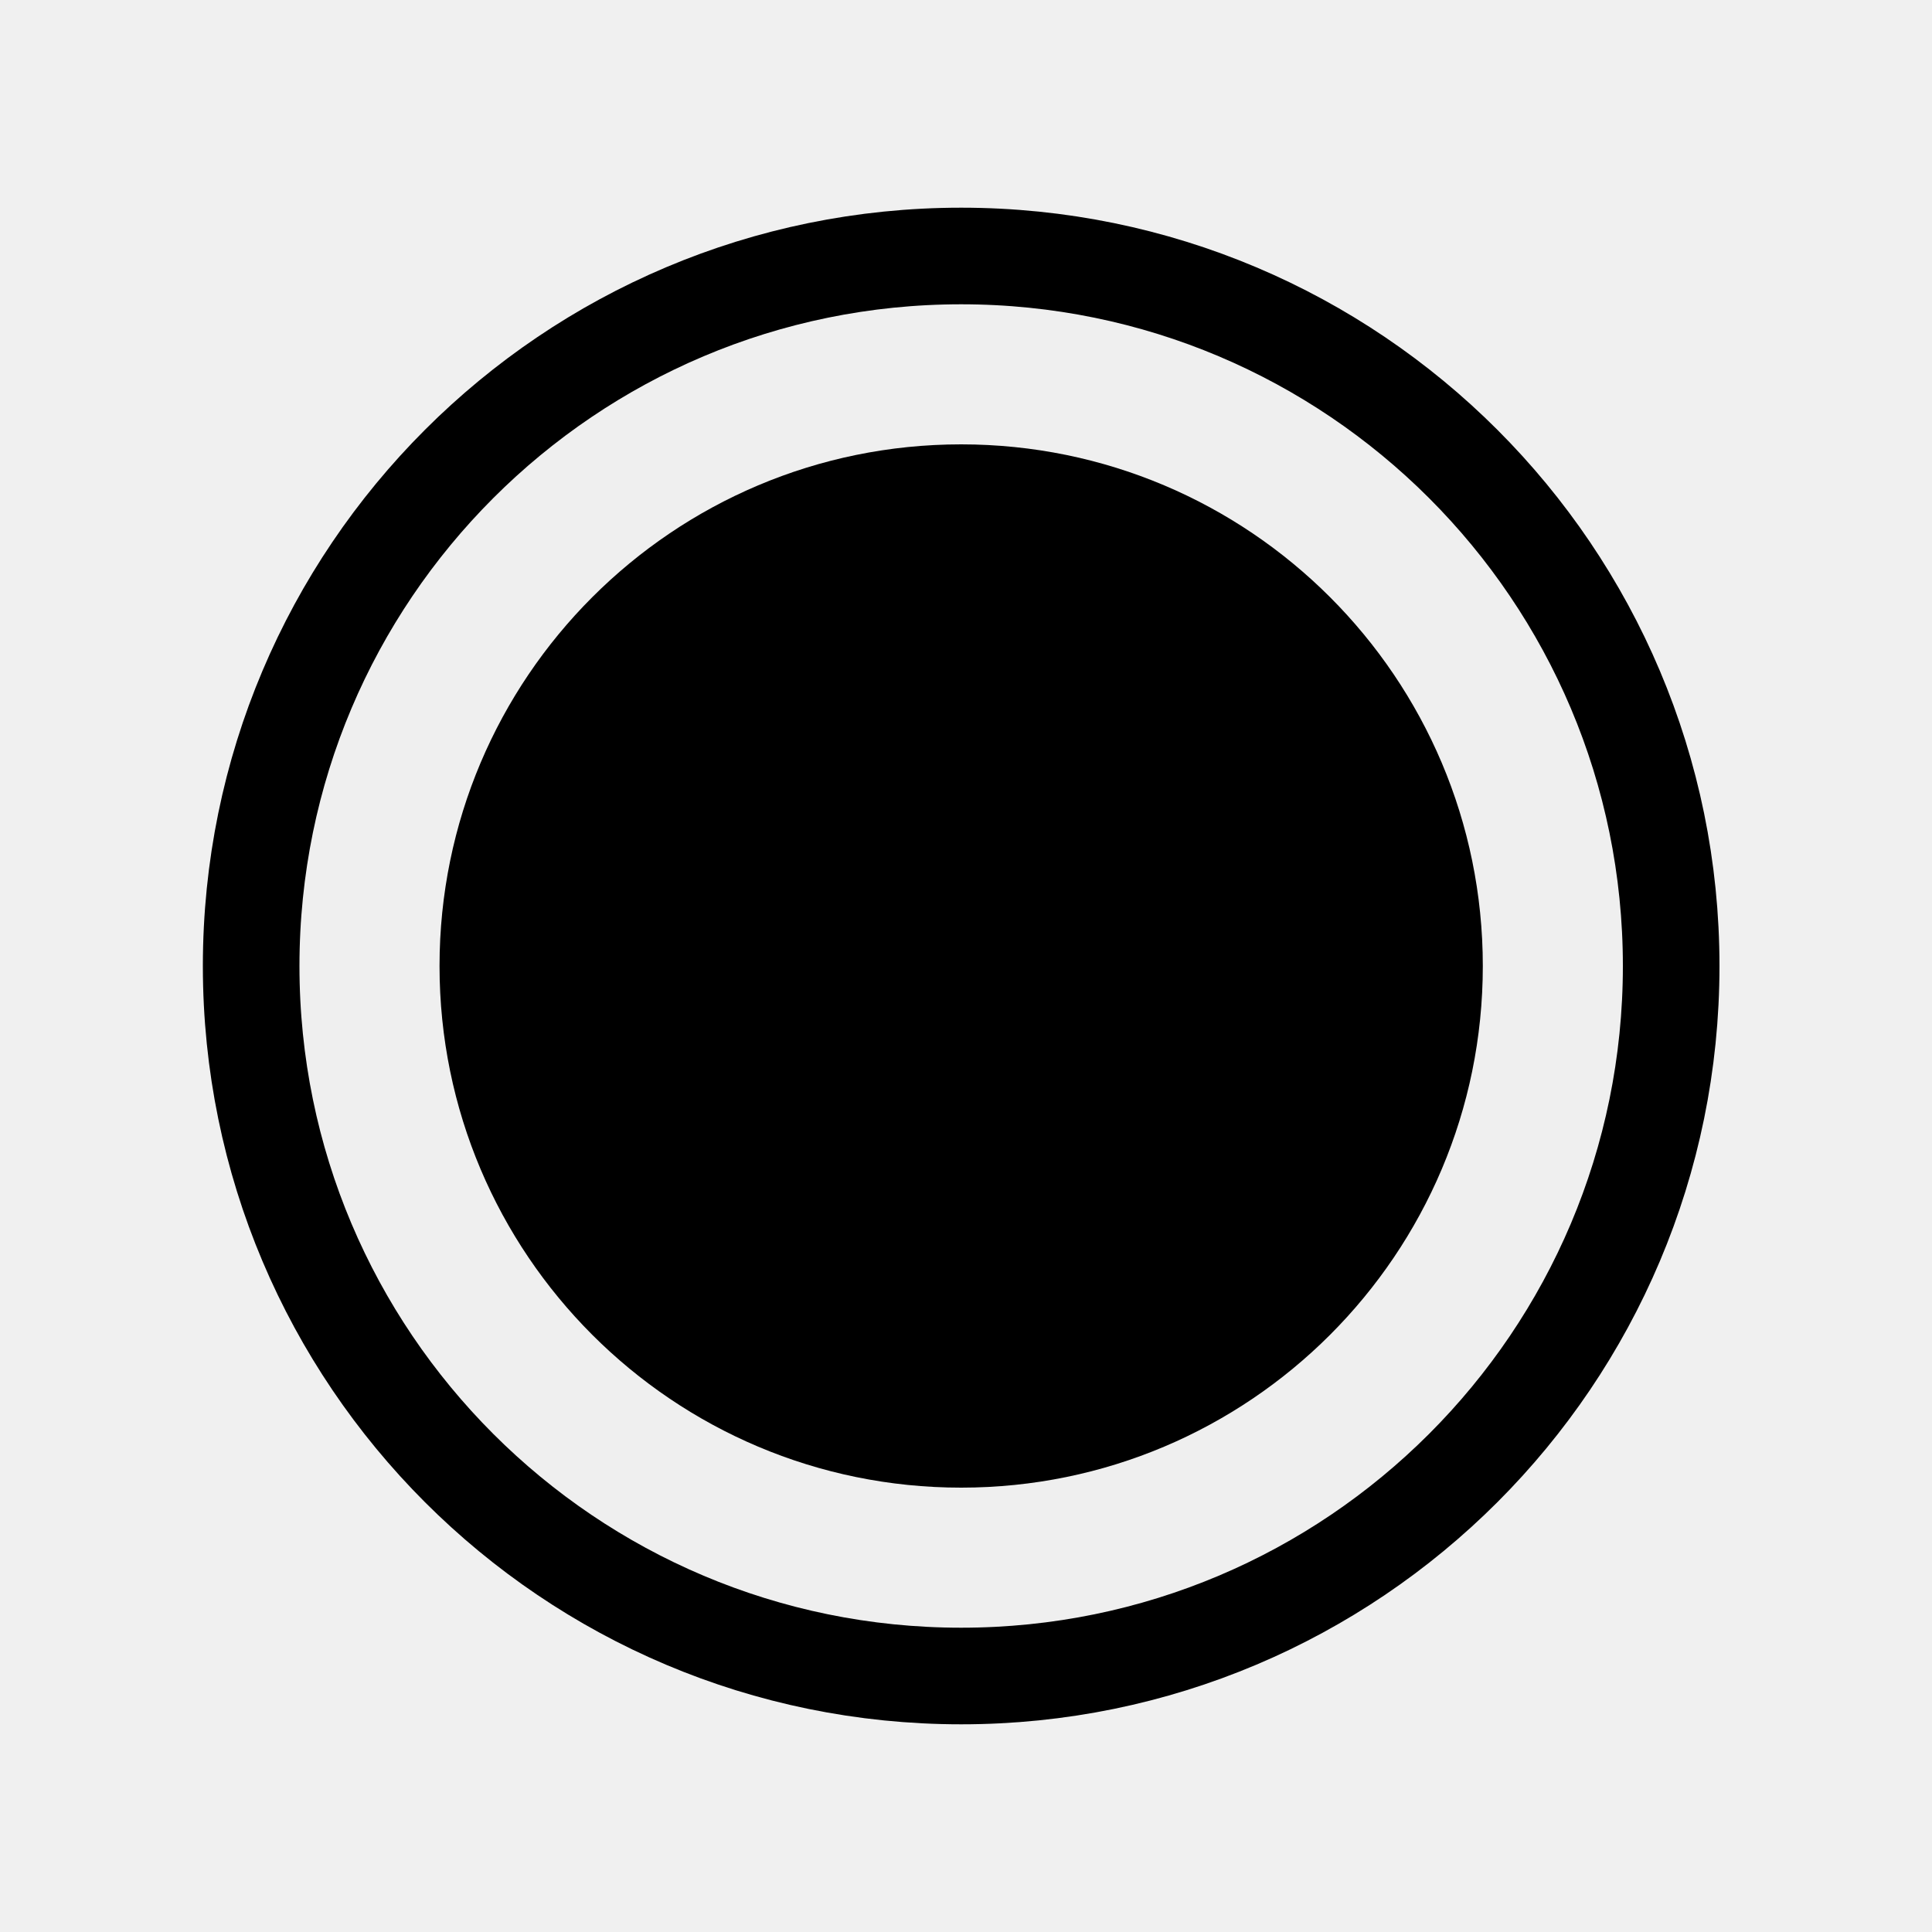
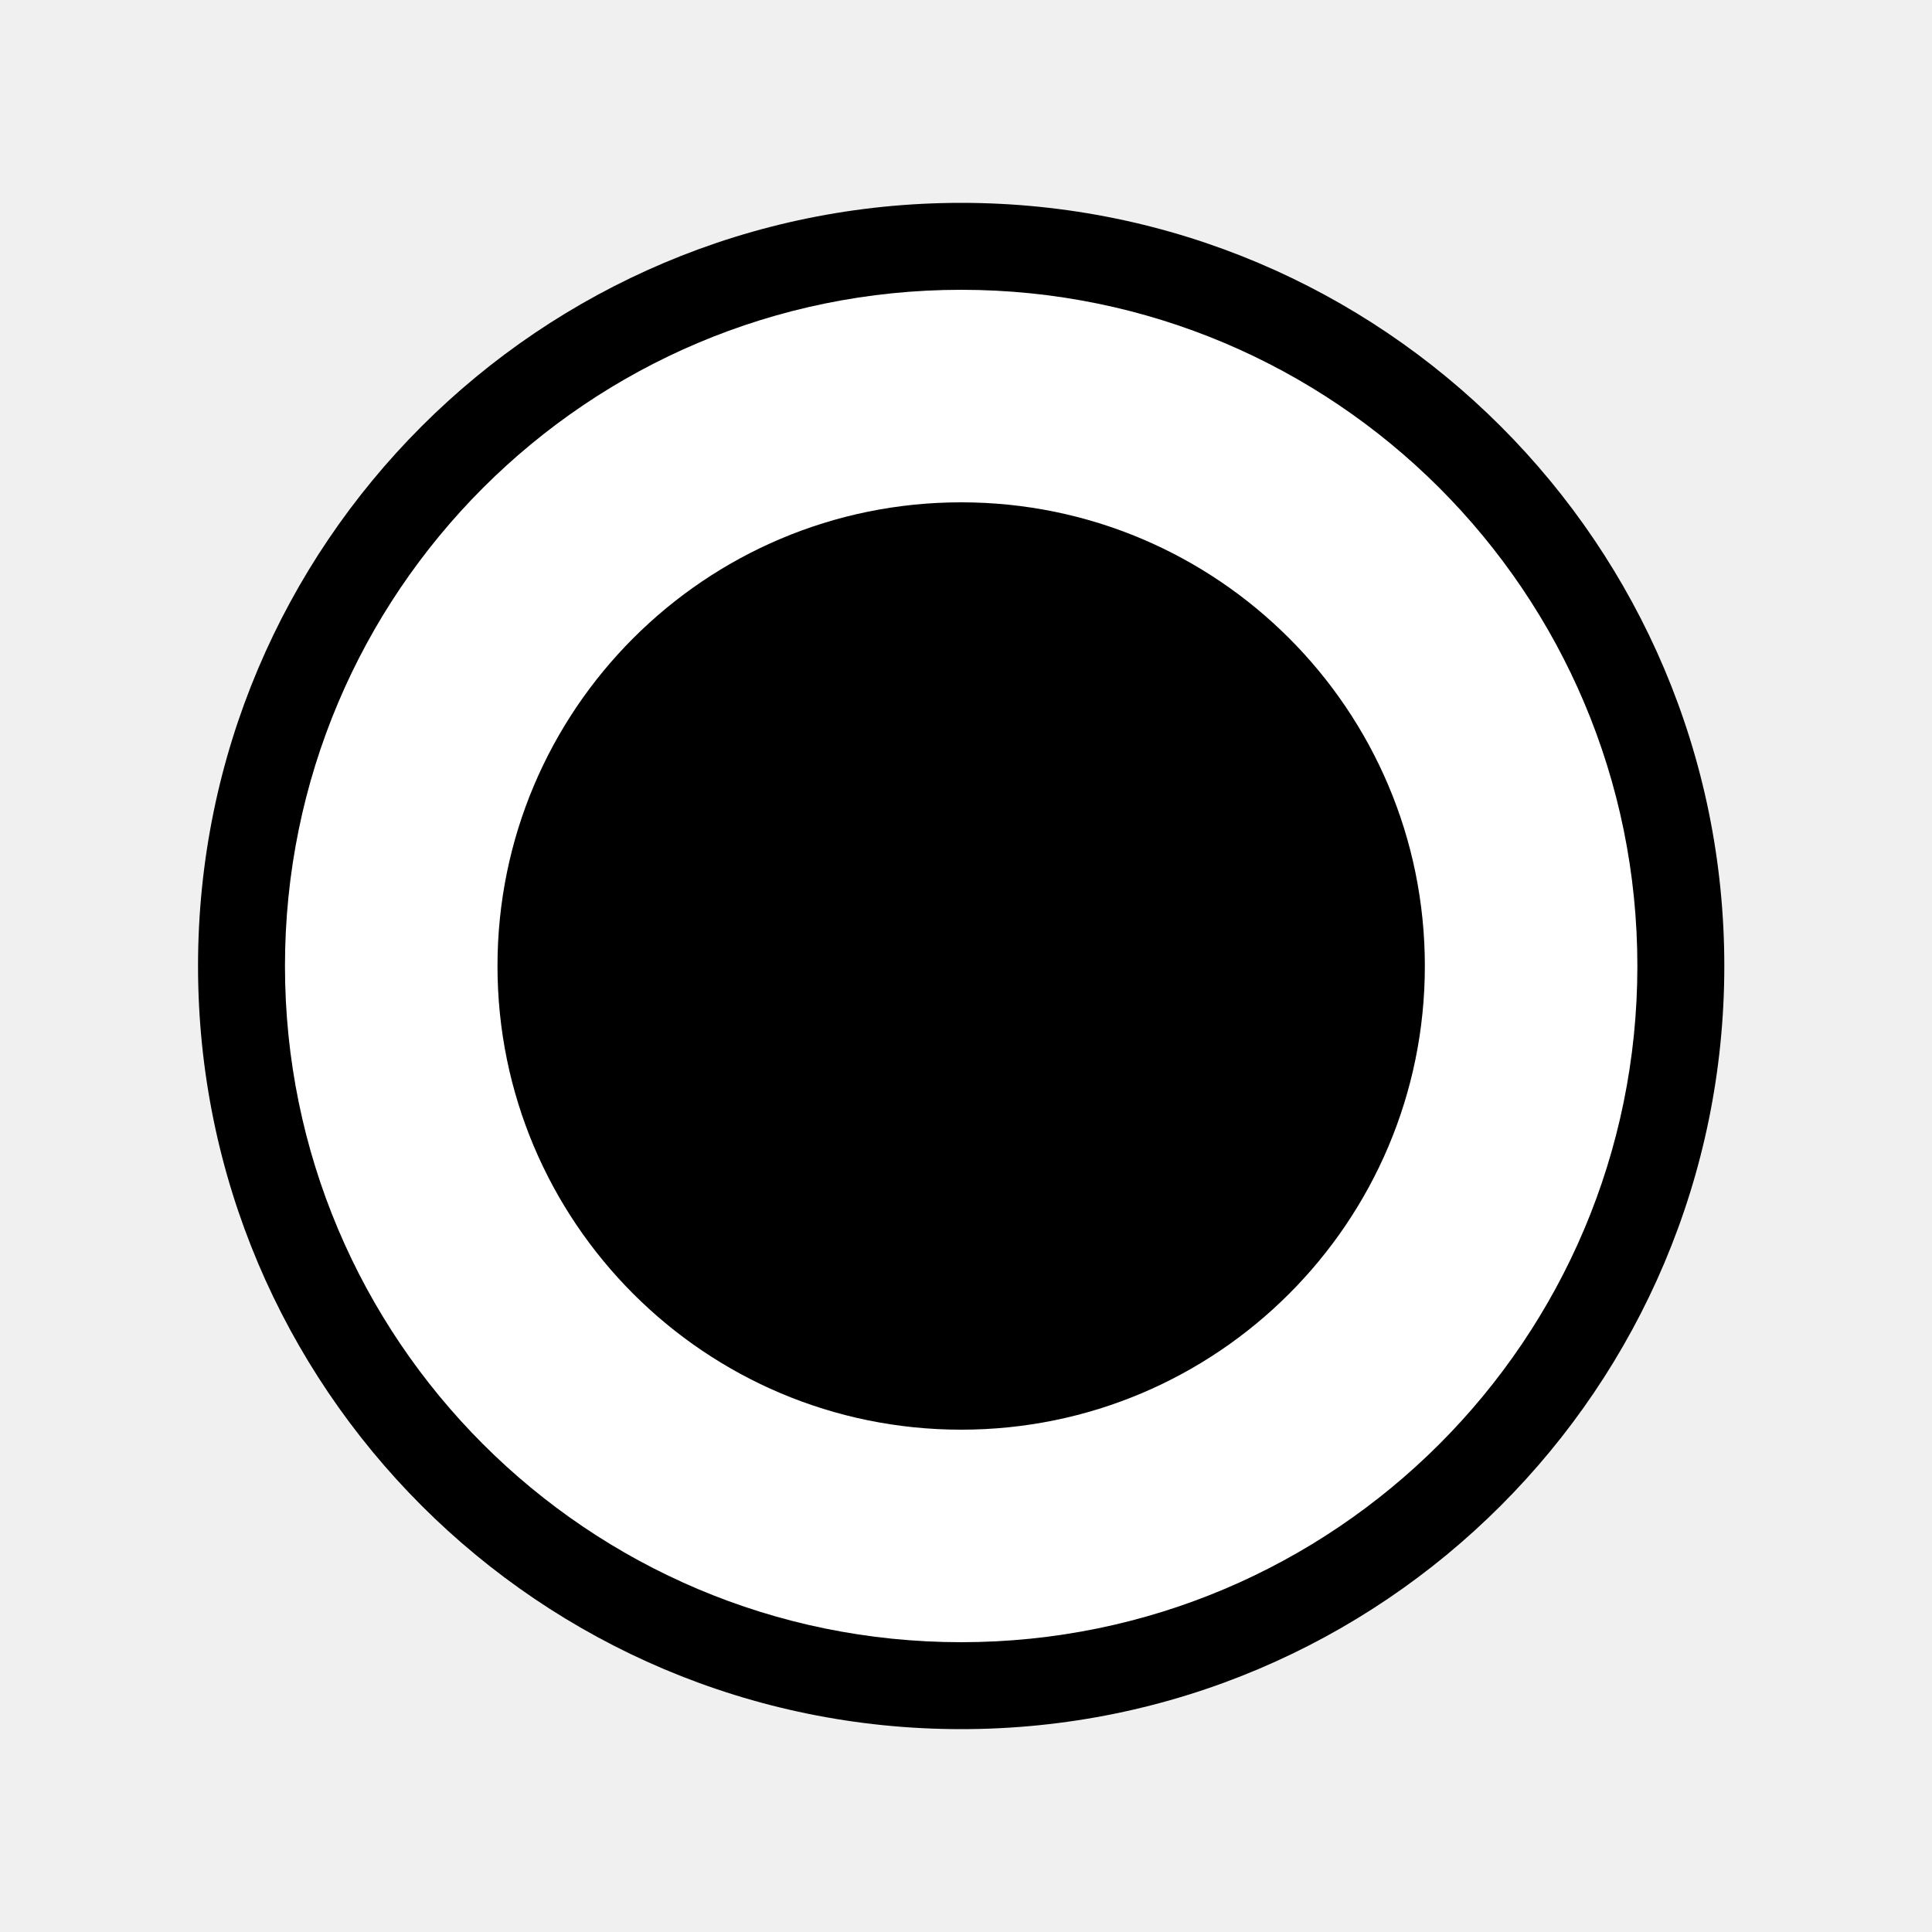
- <svg xmlns="http://www.w3.org/2000/svg" version="1.1" id="Layer_1" x="0px" y="0px" width="40px" height="40px" viewBox="0 0 40 40" style="enable-background:new 0 0 40 40;" xml:space="preserve">
+ <svg xmlns="http://www.w3.org/2000/svg" version="1.1" id="Layer_1" x="0px" y="0px" width="40px" height="40px" viewBox="-27 29 40 40" style="enable-background:new -27 29 40 40;" xml:space="preserve">
  <style type="text/css">
- 	.st0{fill:#EFEFEF;stroke:#000000;stroke-width:2;stroke-miterlimit:10;}
+ 	.st0{fill:#FFFFFF;}
</style>
-   <circle class="st0" cx="19.9" cy="20" r="14.7" />
-   <circle cx="19.9" cy="20" r="10.8" />
+   <circle cx="-7.1" cy="49" r="15.8" />
+   <circle class="st0" cx="-7.1" cy="49" r="14" />
+   <circle cx="-7.1" cy="49" r="9.6" />
</svg>
